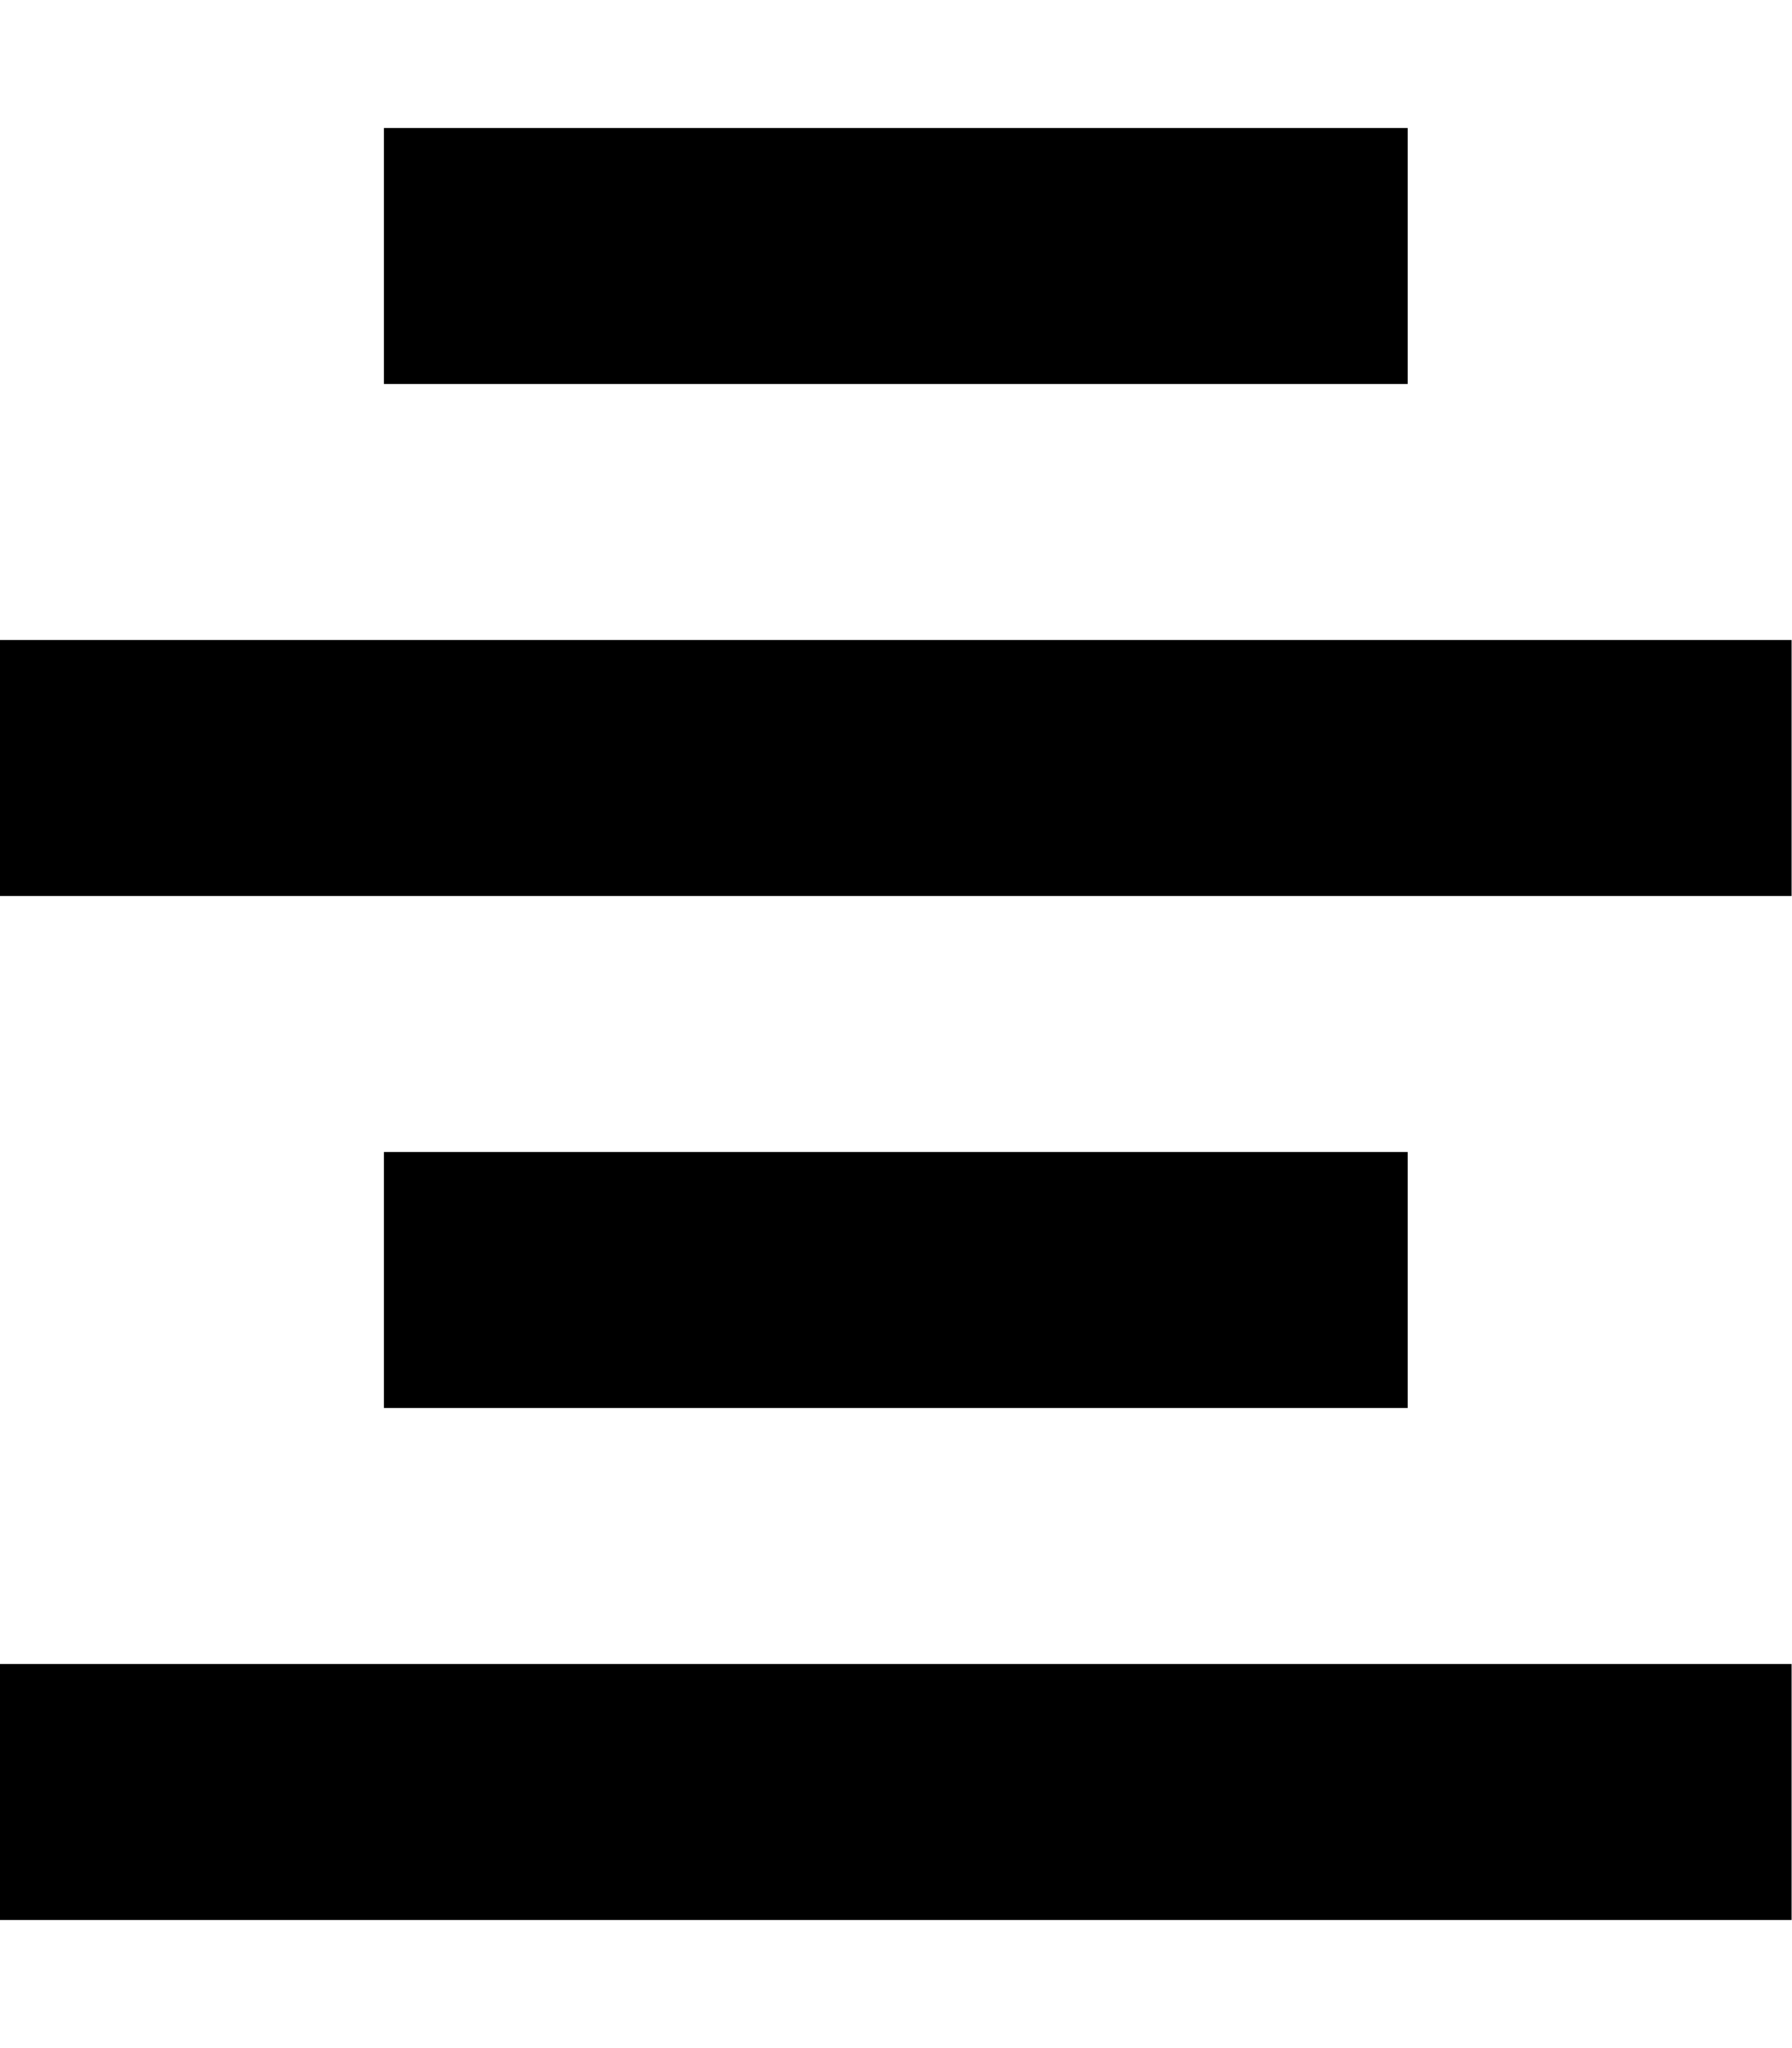
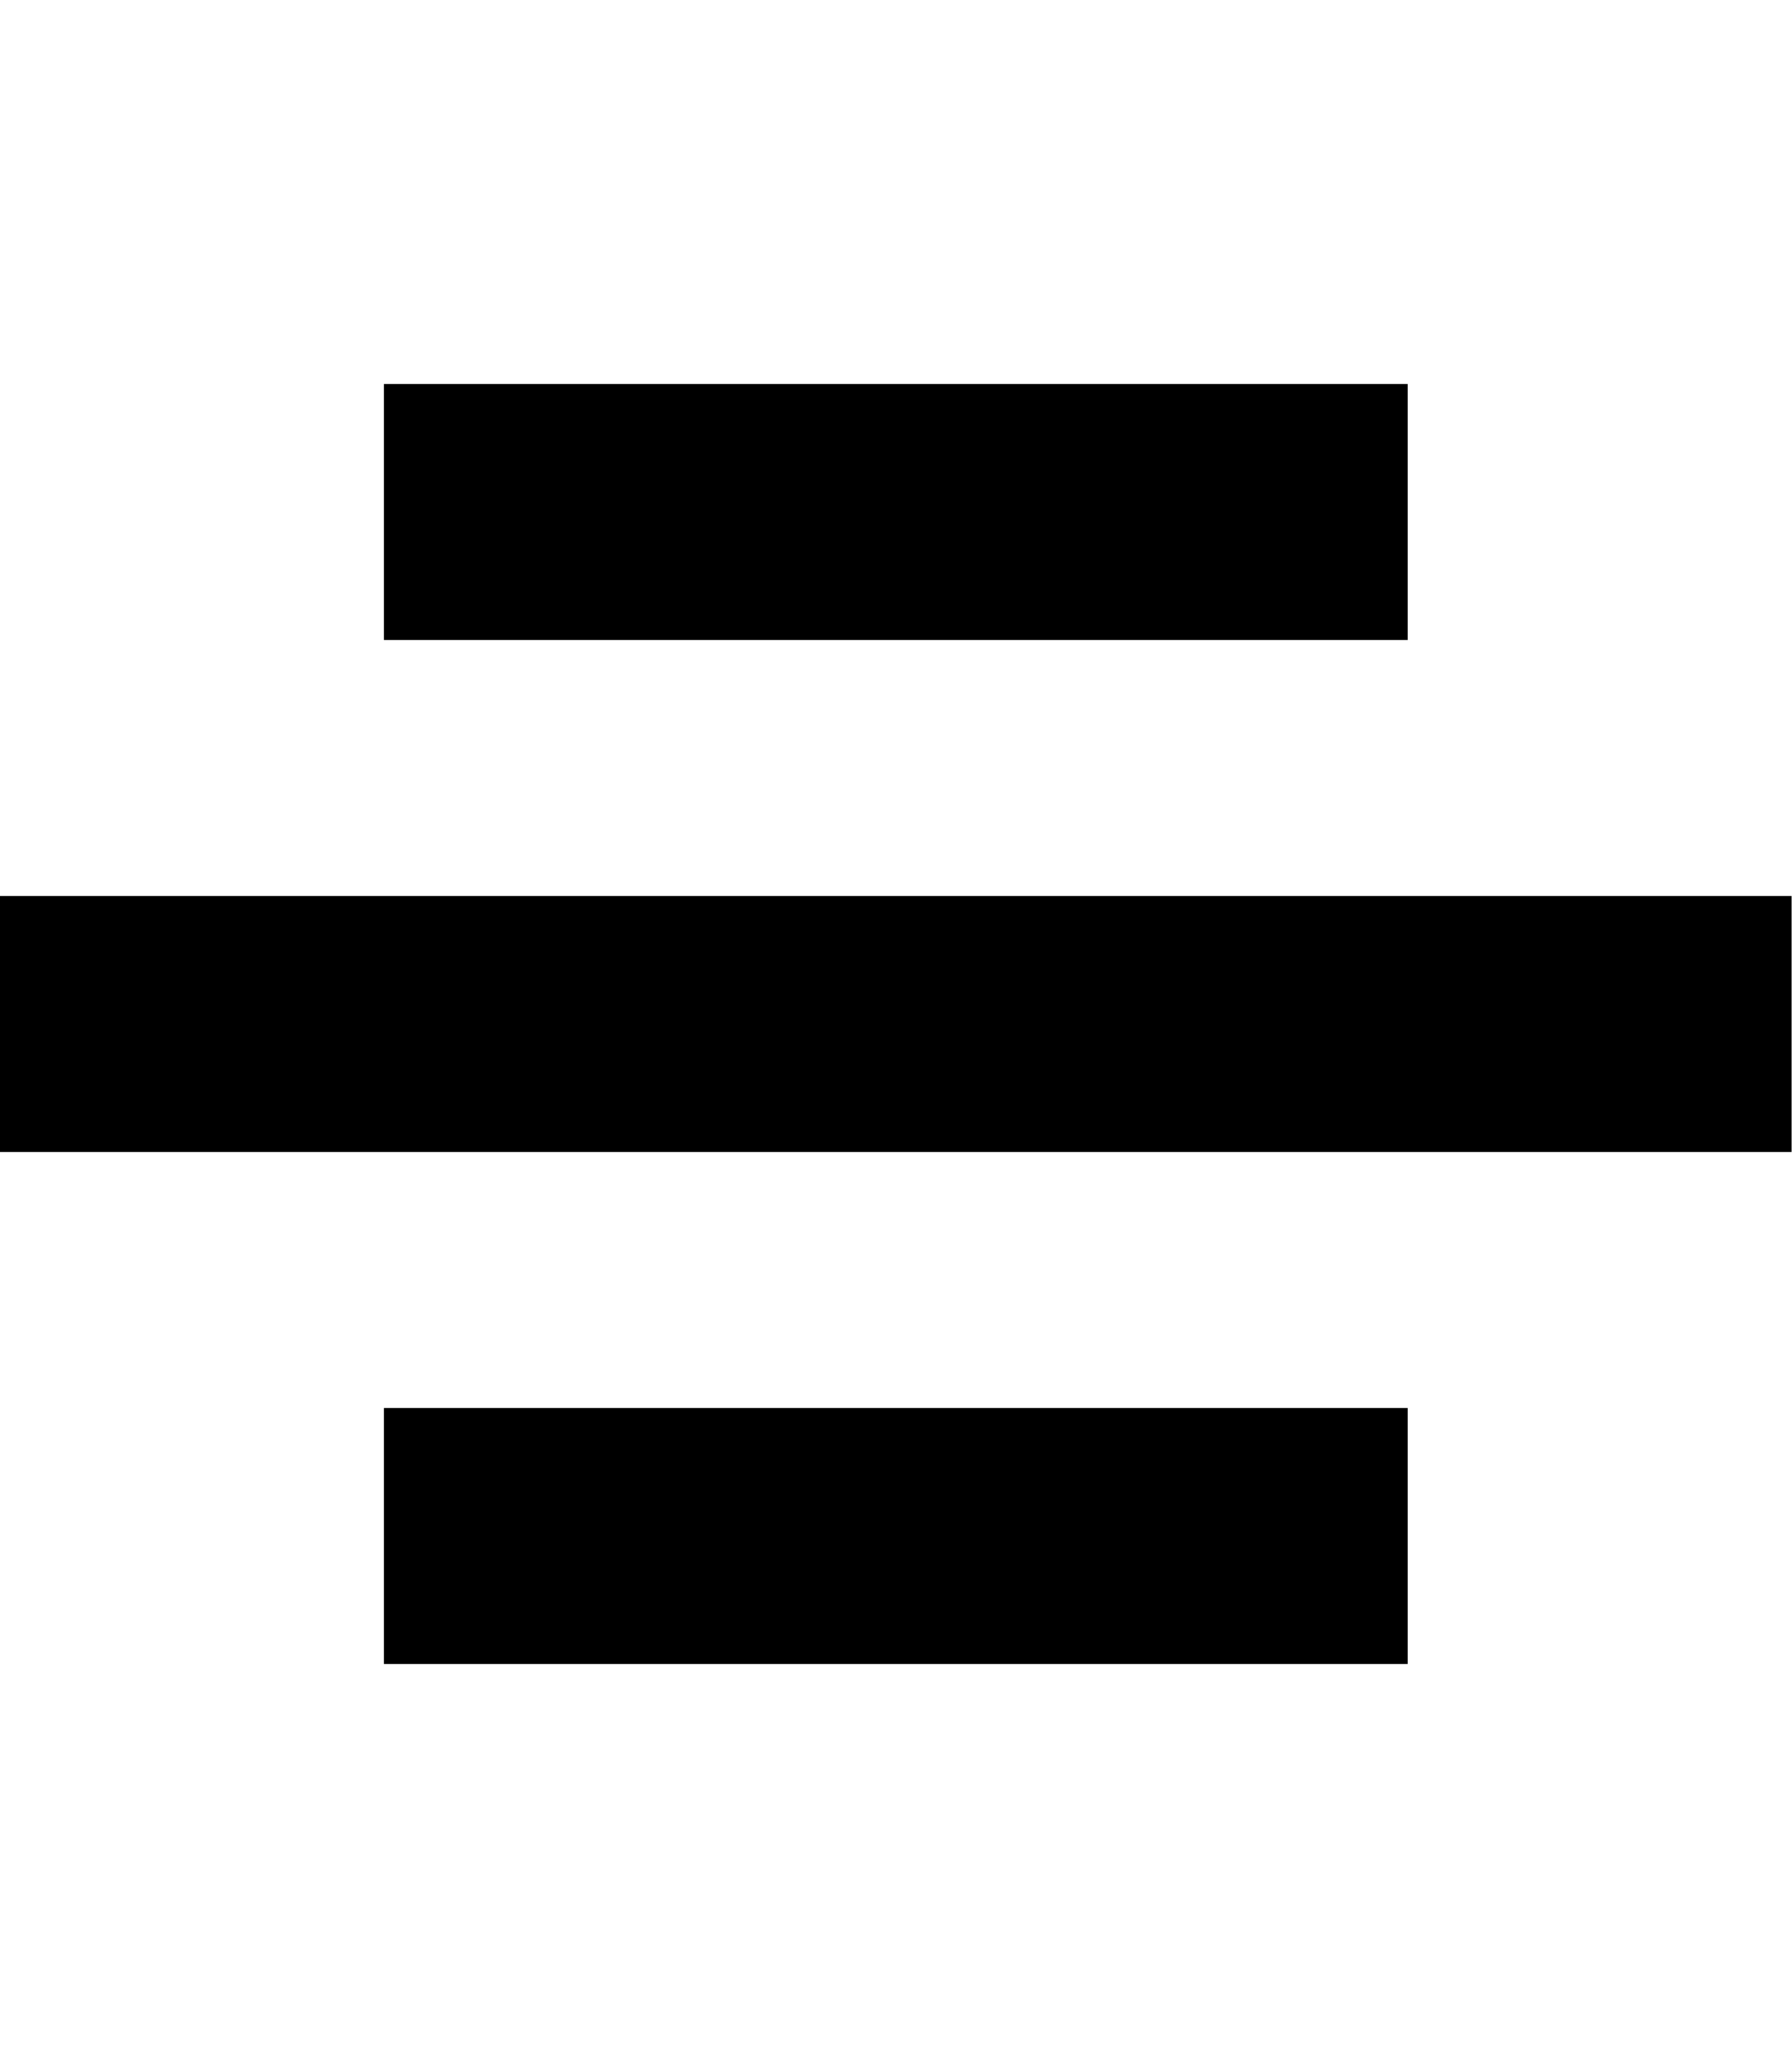
<svg xmlns="http://www.w3.org/2000/svg" version="1.1" id="Layer_1" x="0px" y="0px" width="896px" height="1024px" viewBox="0 0 896 1024" enable-background="new 0 0 896 1024" xml:space="preserve">
-   <path d="M0,960V832h896v128H0z M192,704V576h512v128H192z M0,448V320h896v128H0z M192,192V64h512v128H192z" />
+   <path d="M192,832V704h512v128H192z M0,576V448h896v128H0z M192,320V192h512v128H192z" />
</svg>
